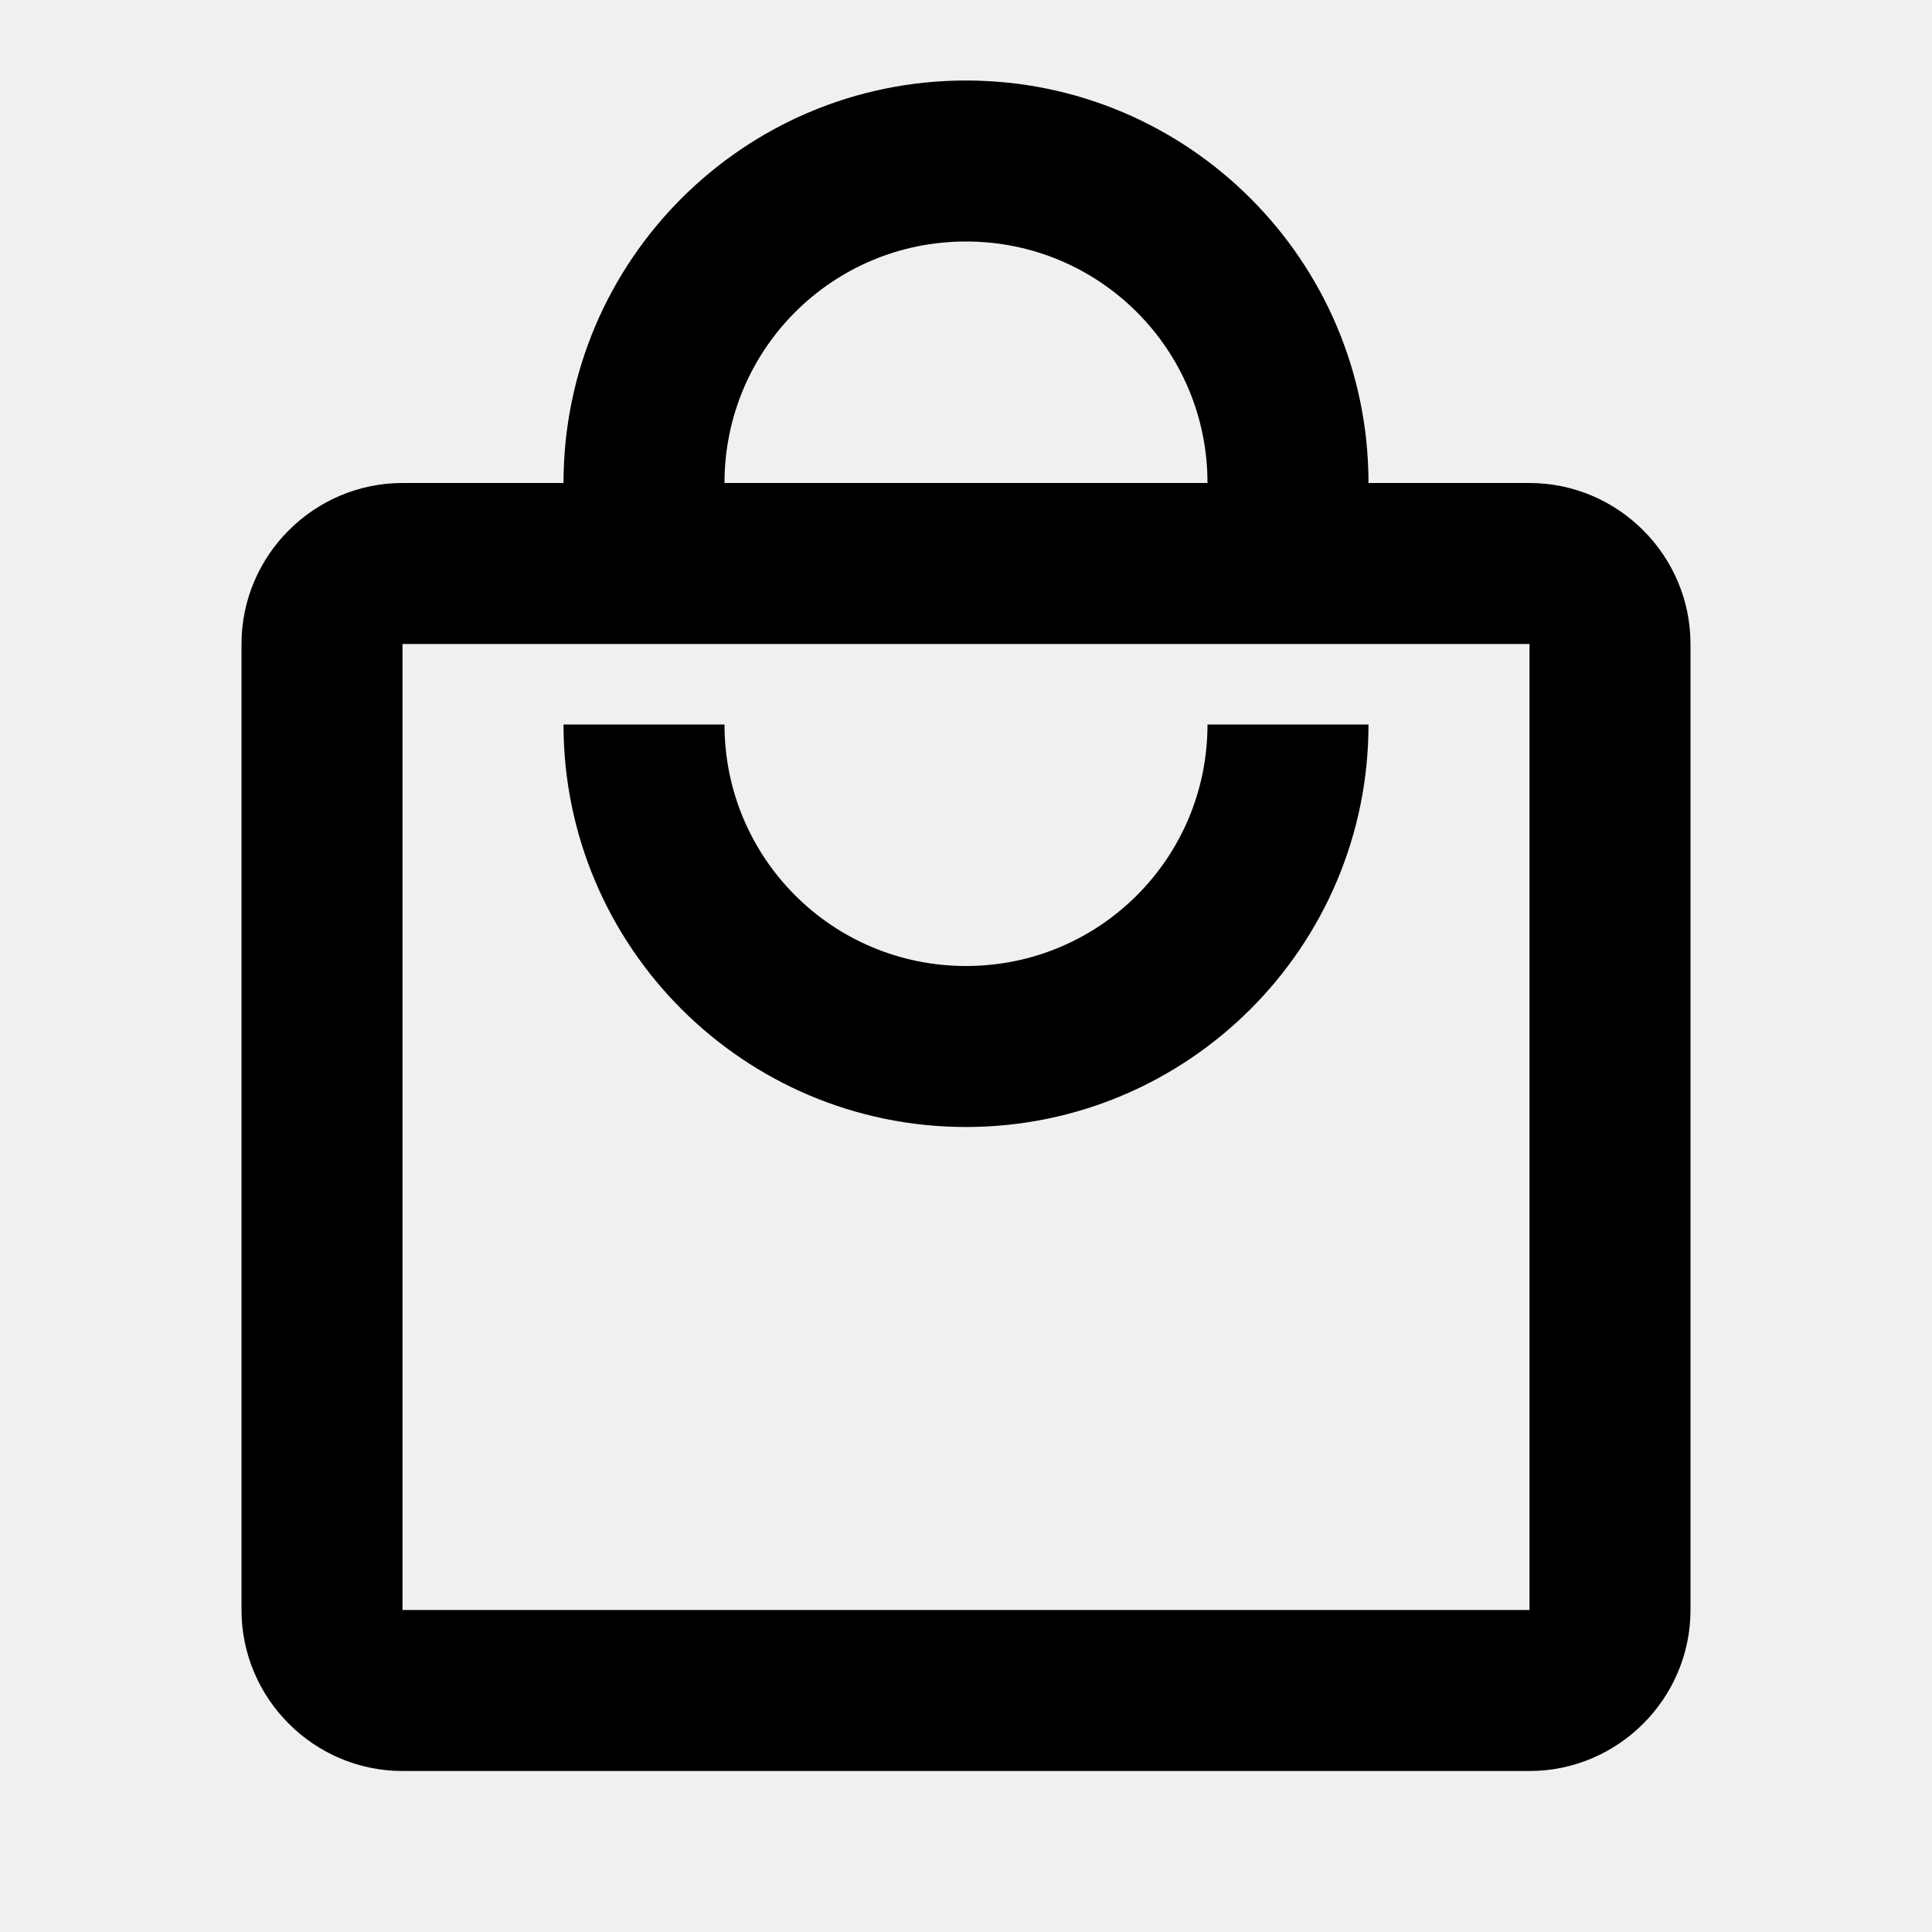
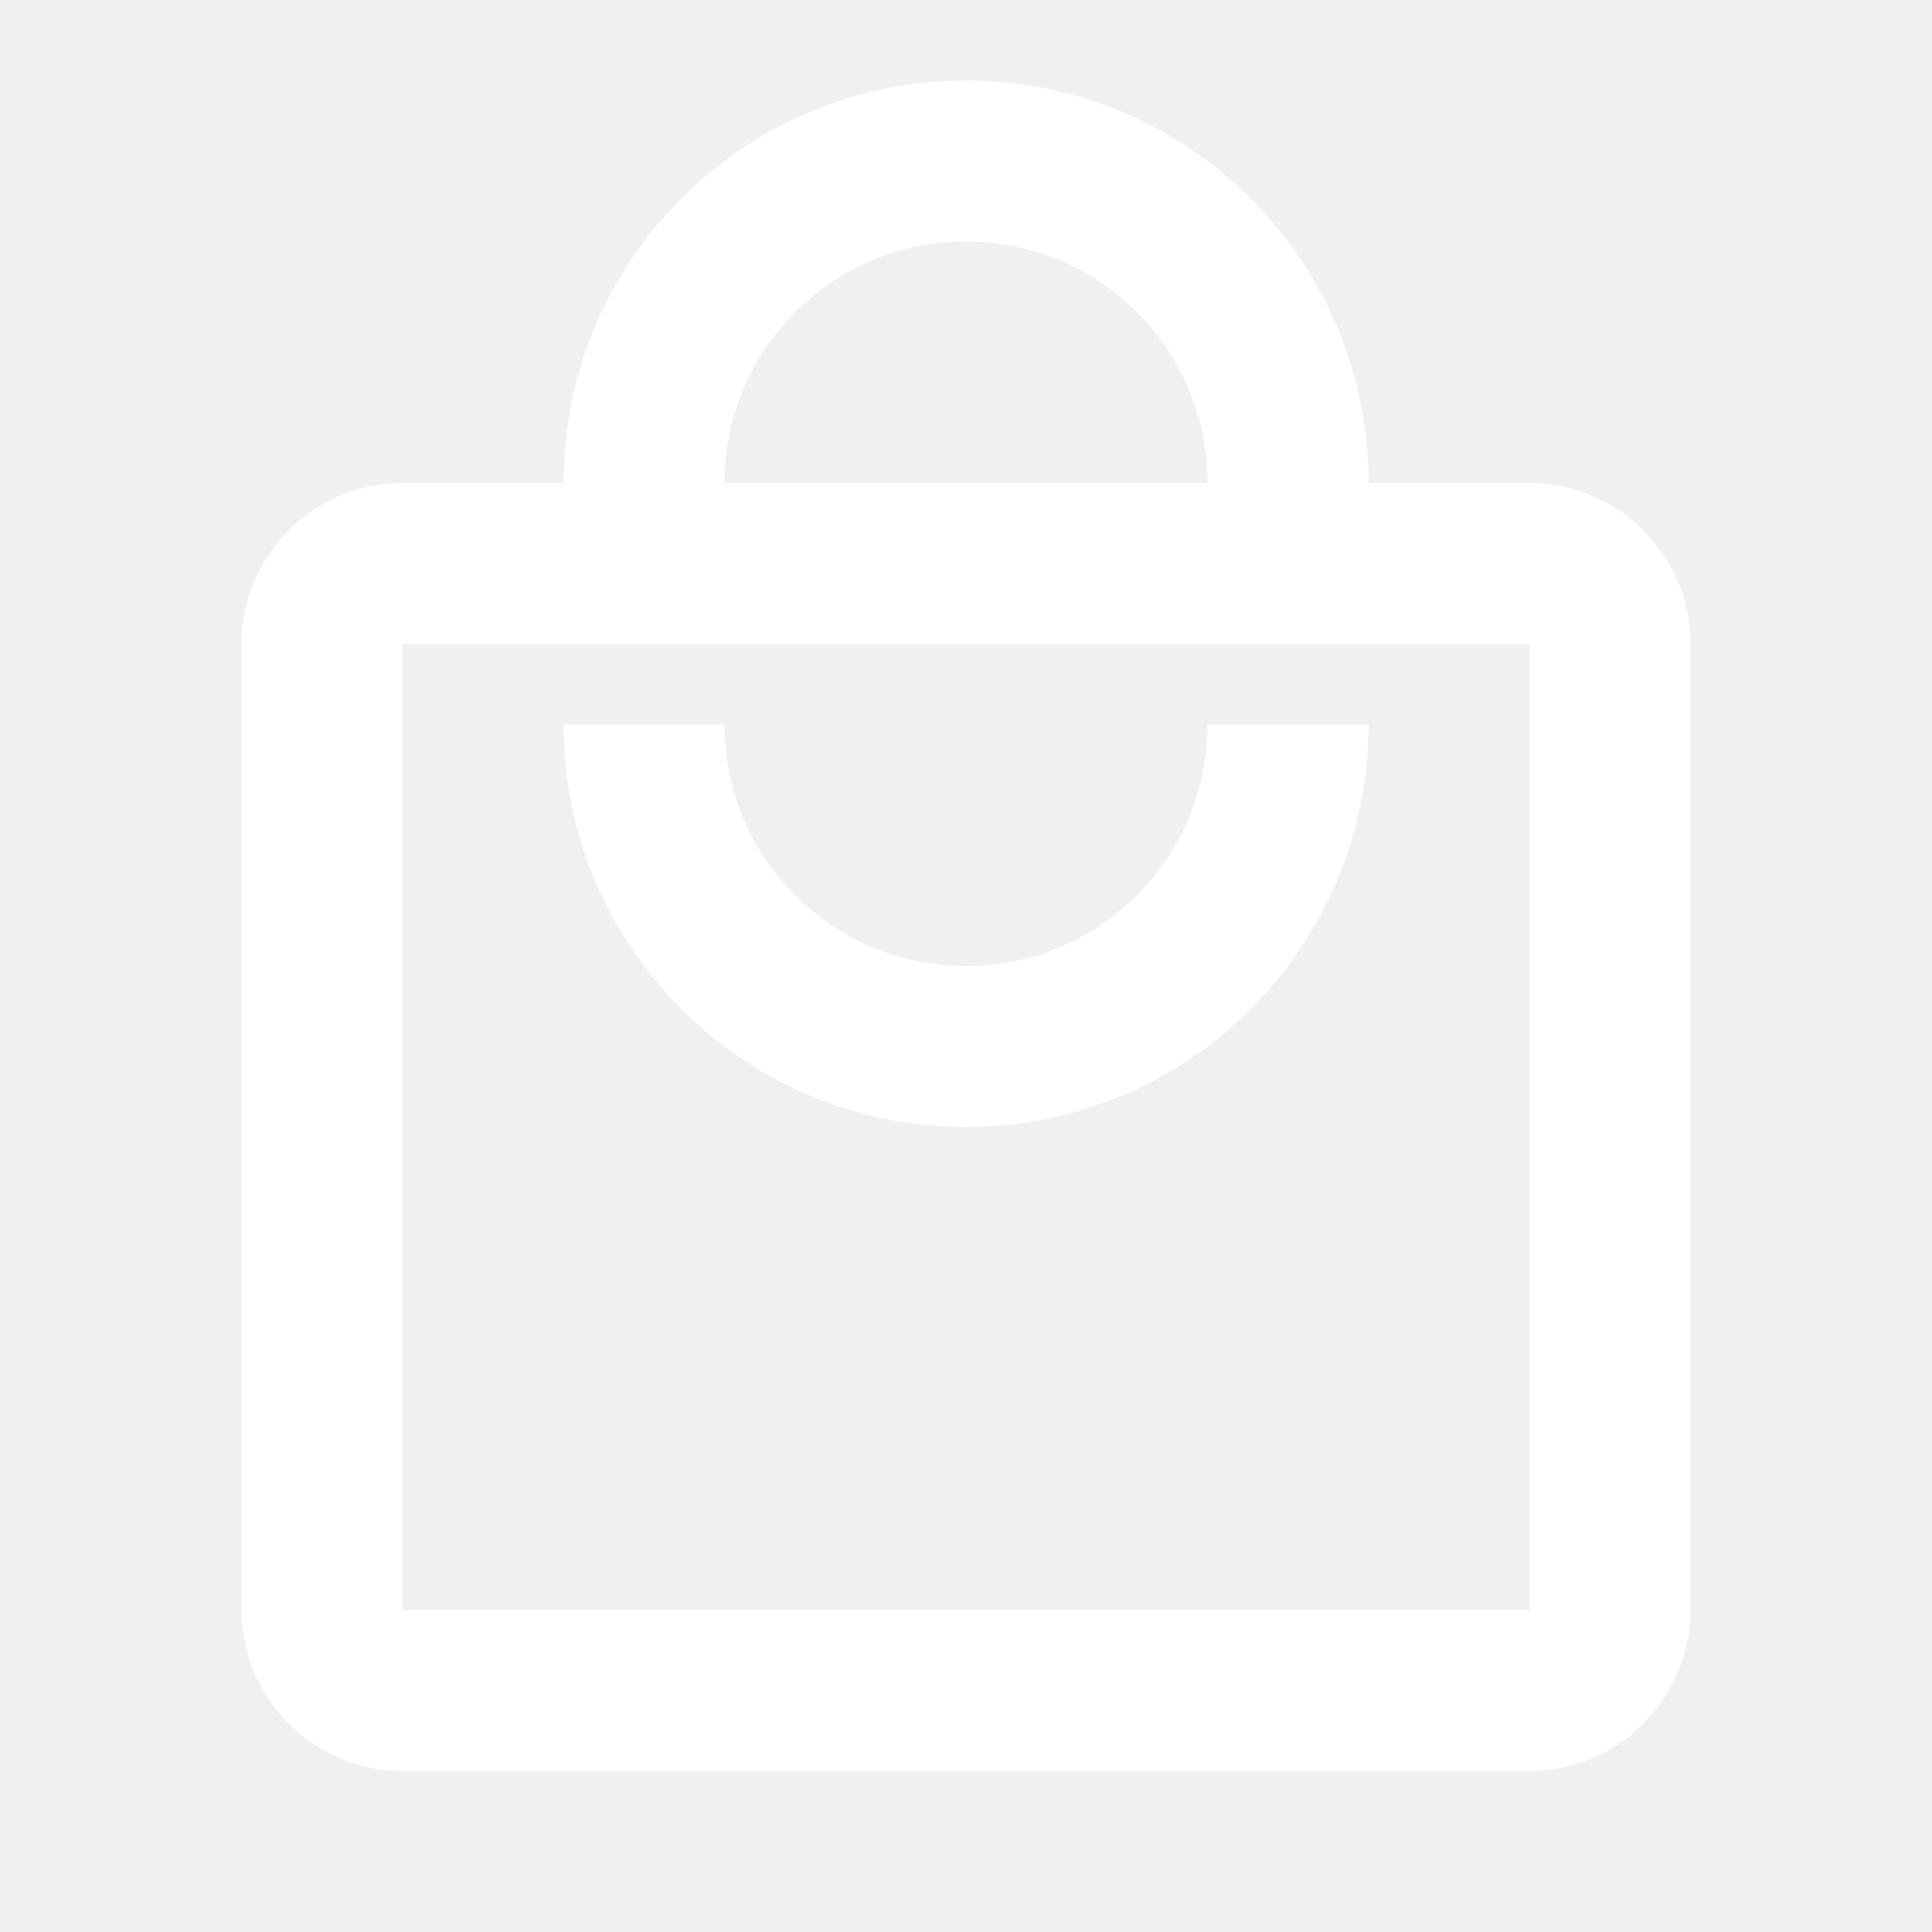
- <svg xmlns="http://www.w3.org/2000/svg" height="24px" viewBox="0 0 24 24" width="24px" fill="#000000">
+ <svg xmlns="http://www.w3.org/2000/svg" height="24px" viewBox="0 0 24 24" width="24px" fill="#fff">
  <path d="M0 0h24v24H0V0z" fill="none" />
  <path d="M19 6h-2c0-2.76-2.24-5-5-5S7 3.24 7 6H5c-1.1 0-2 .9-2 2v12c0 1.1.9 2 2 2h14c1.1 0 2-.9 2-2V8c0-1.1-.9-2-2-2zm-7-3c1.66 0 3 1.34 3 3H9c0-1.66 1.34-3 3-3zm7 17H5V8h14v12zm-7-8c-1.66 0-3-1.34-3-3H7c0 2.76 2.24 5 5 5s5-2.24 5-5h-2c0 1.66-1.34 3-3 3z" />
</svg>
